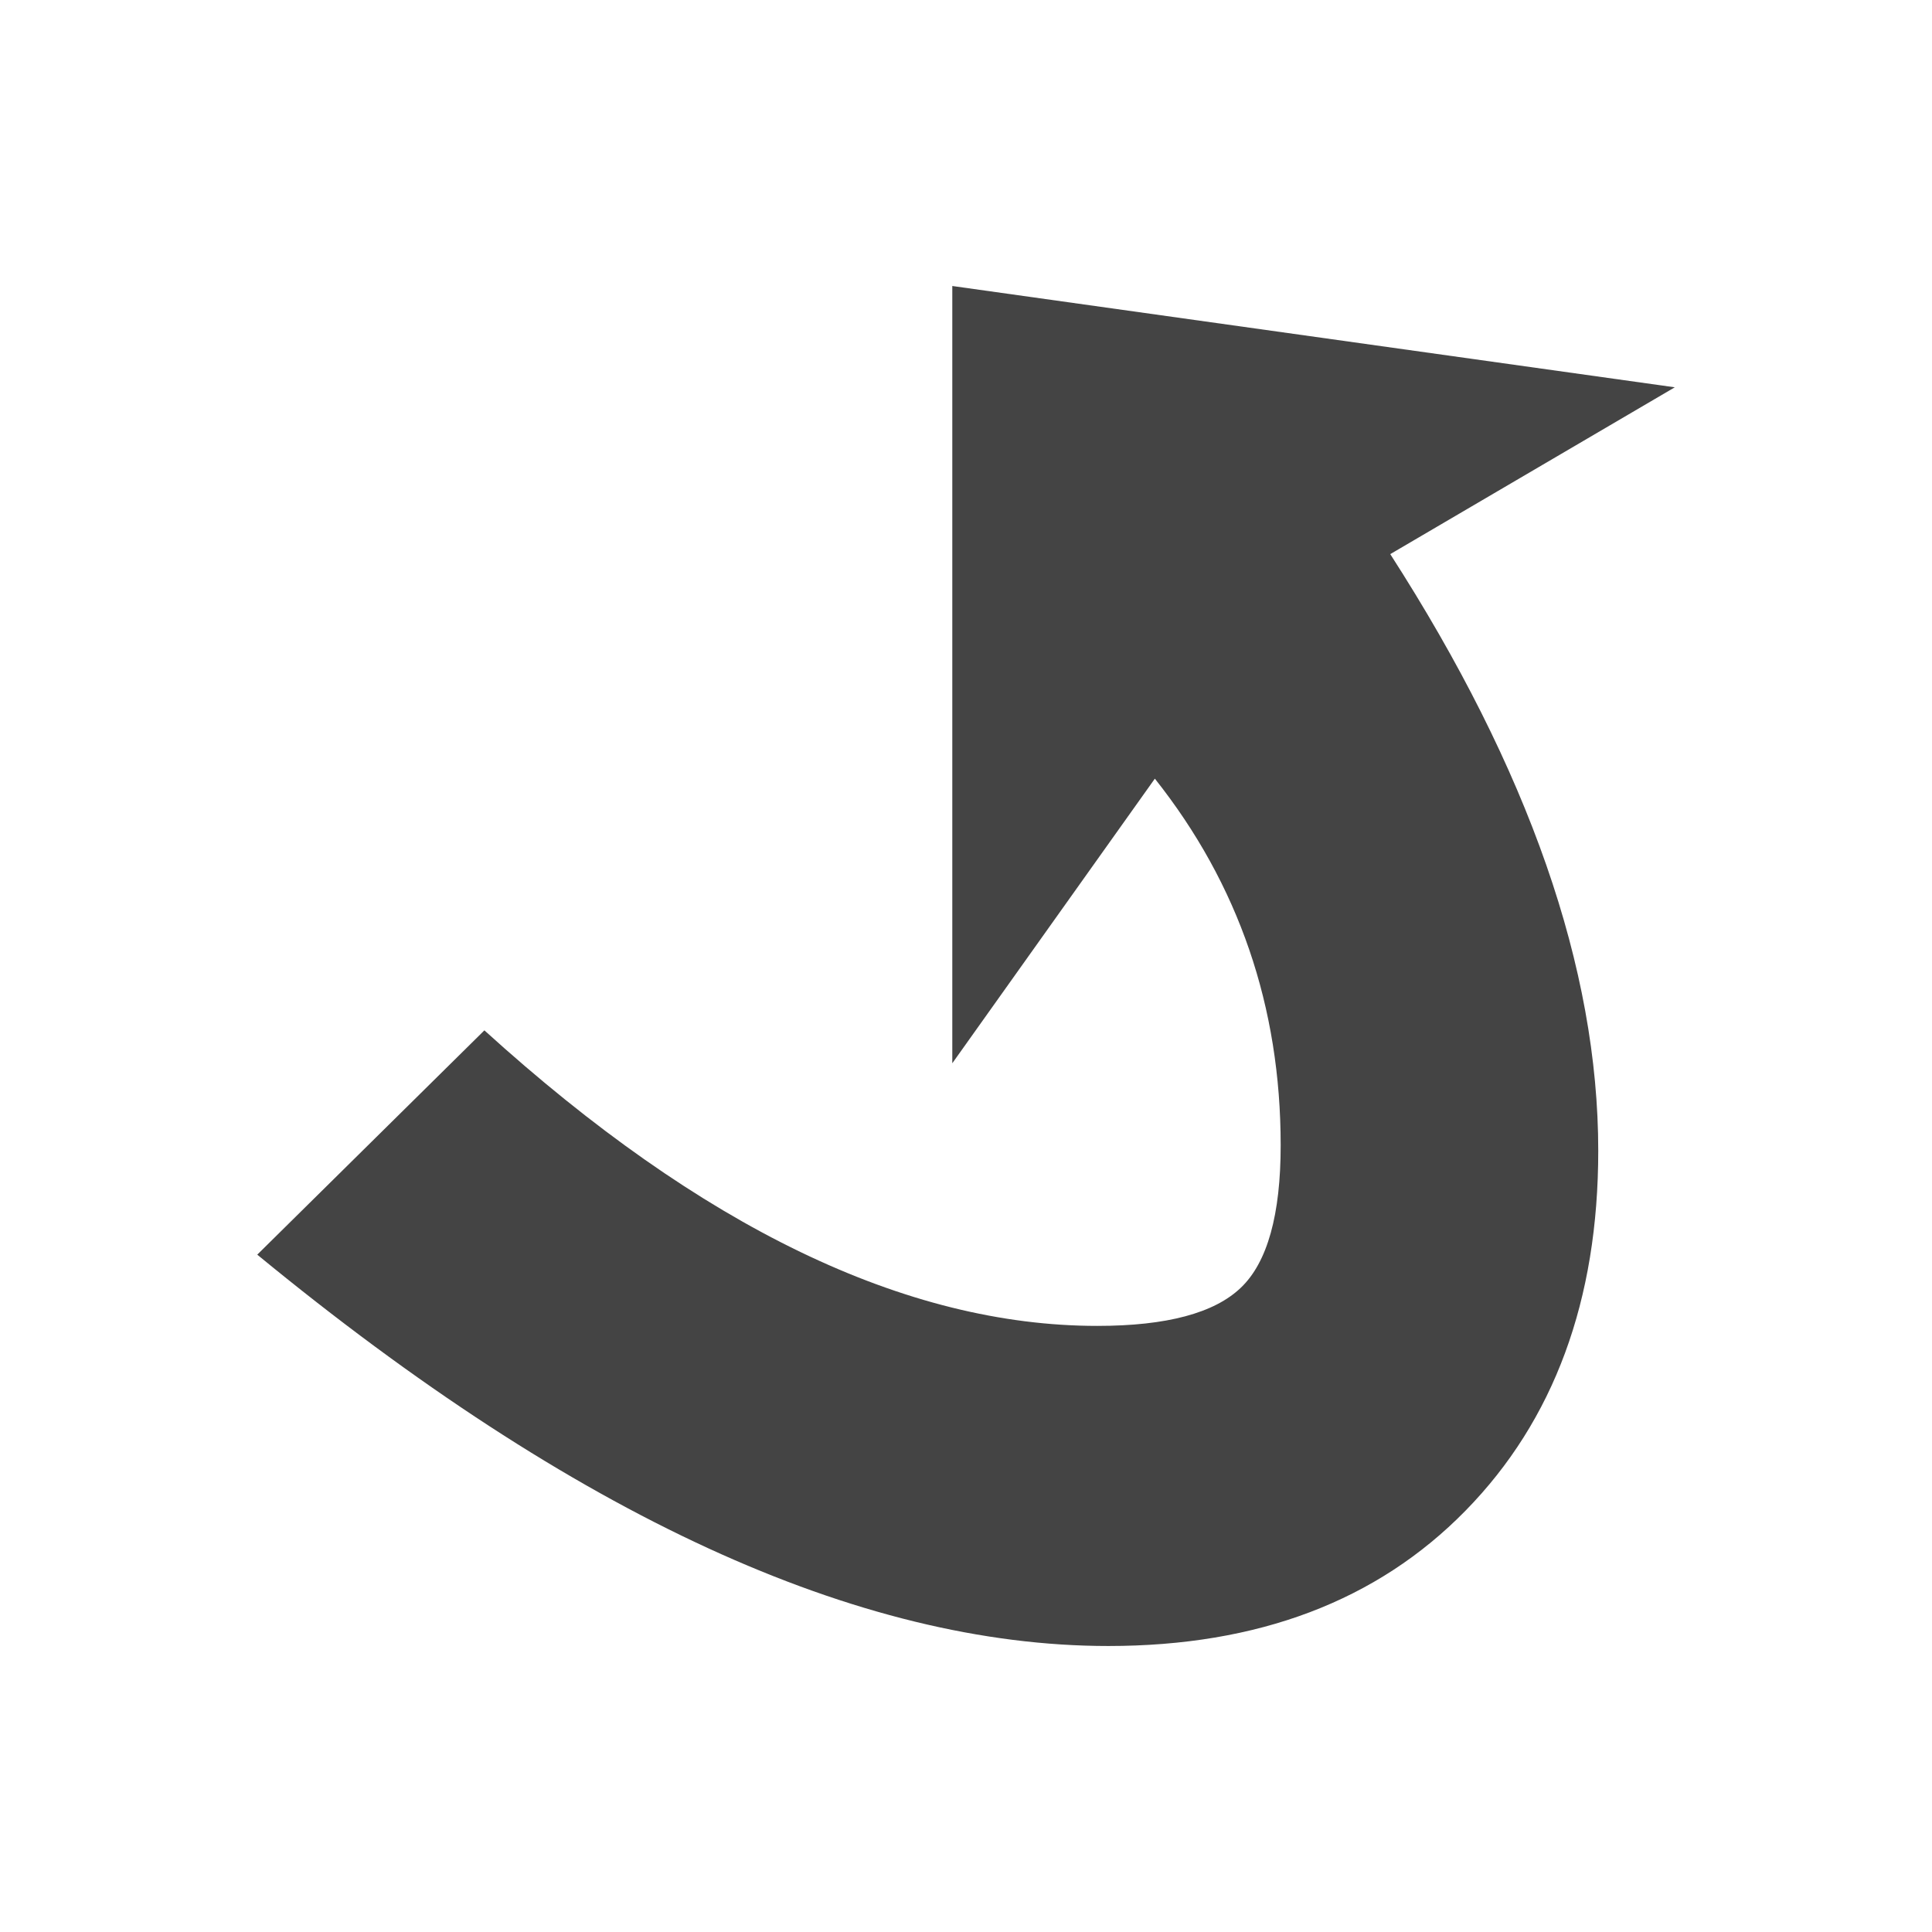
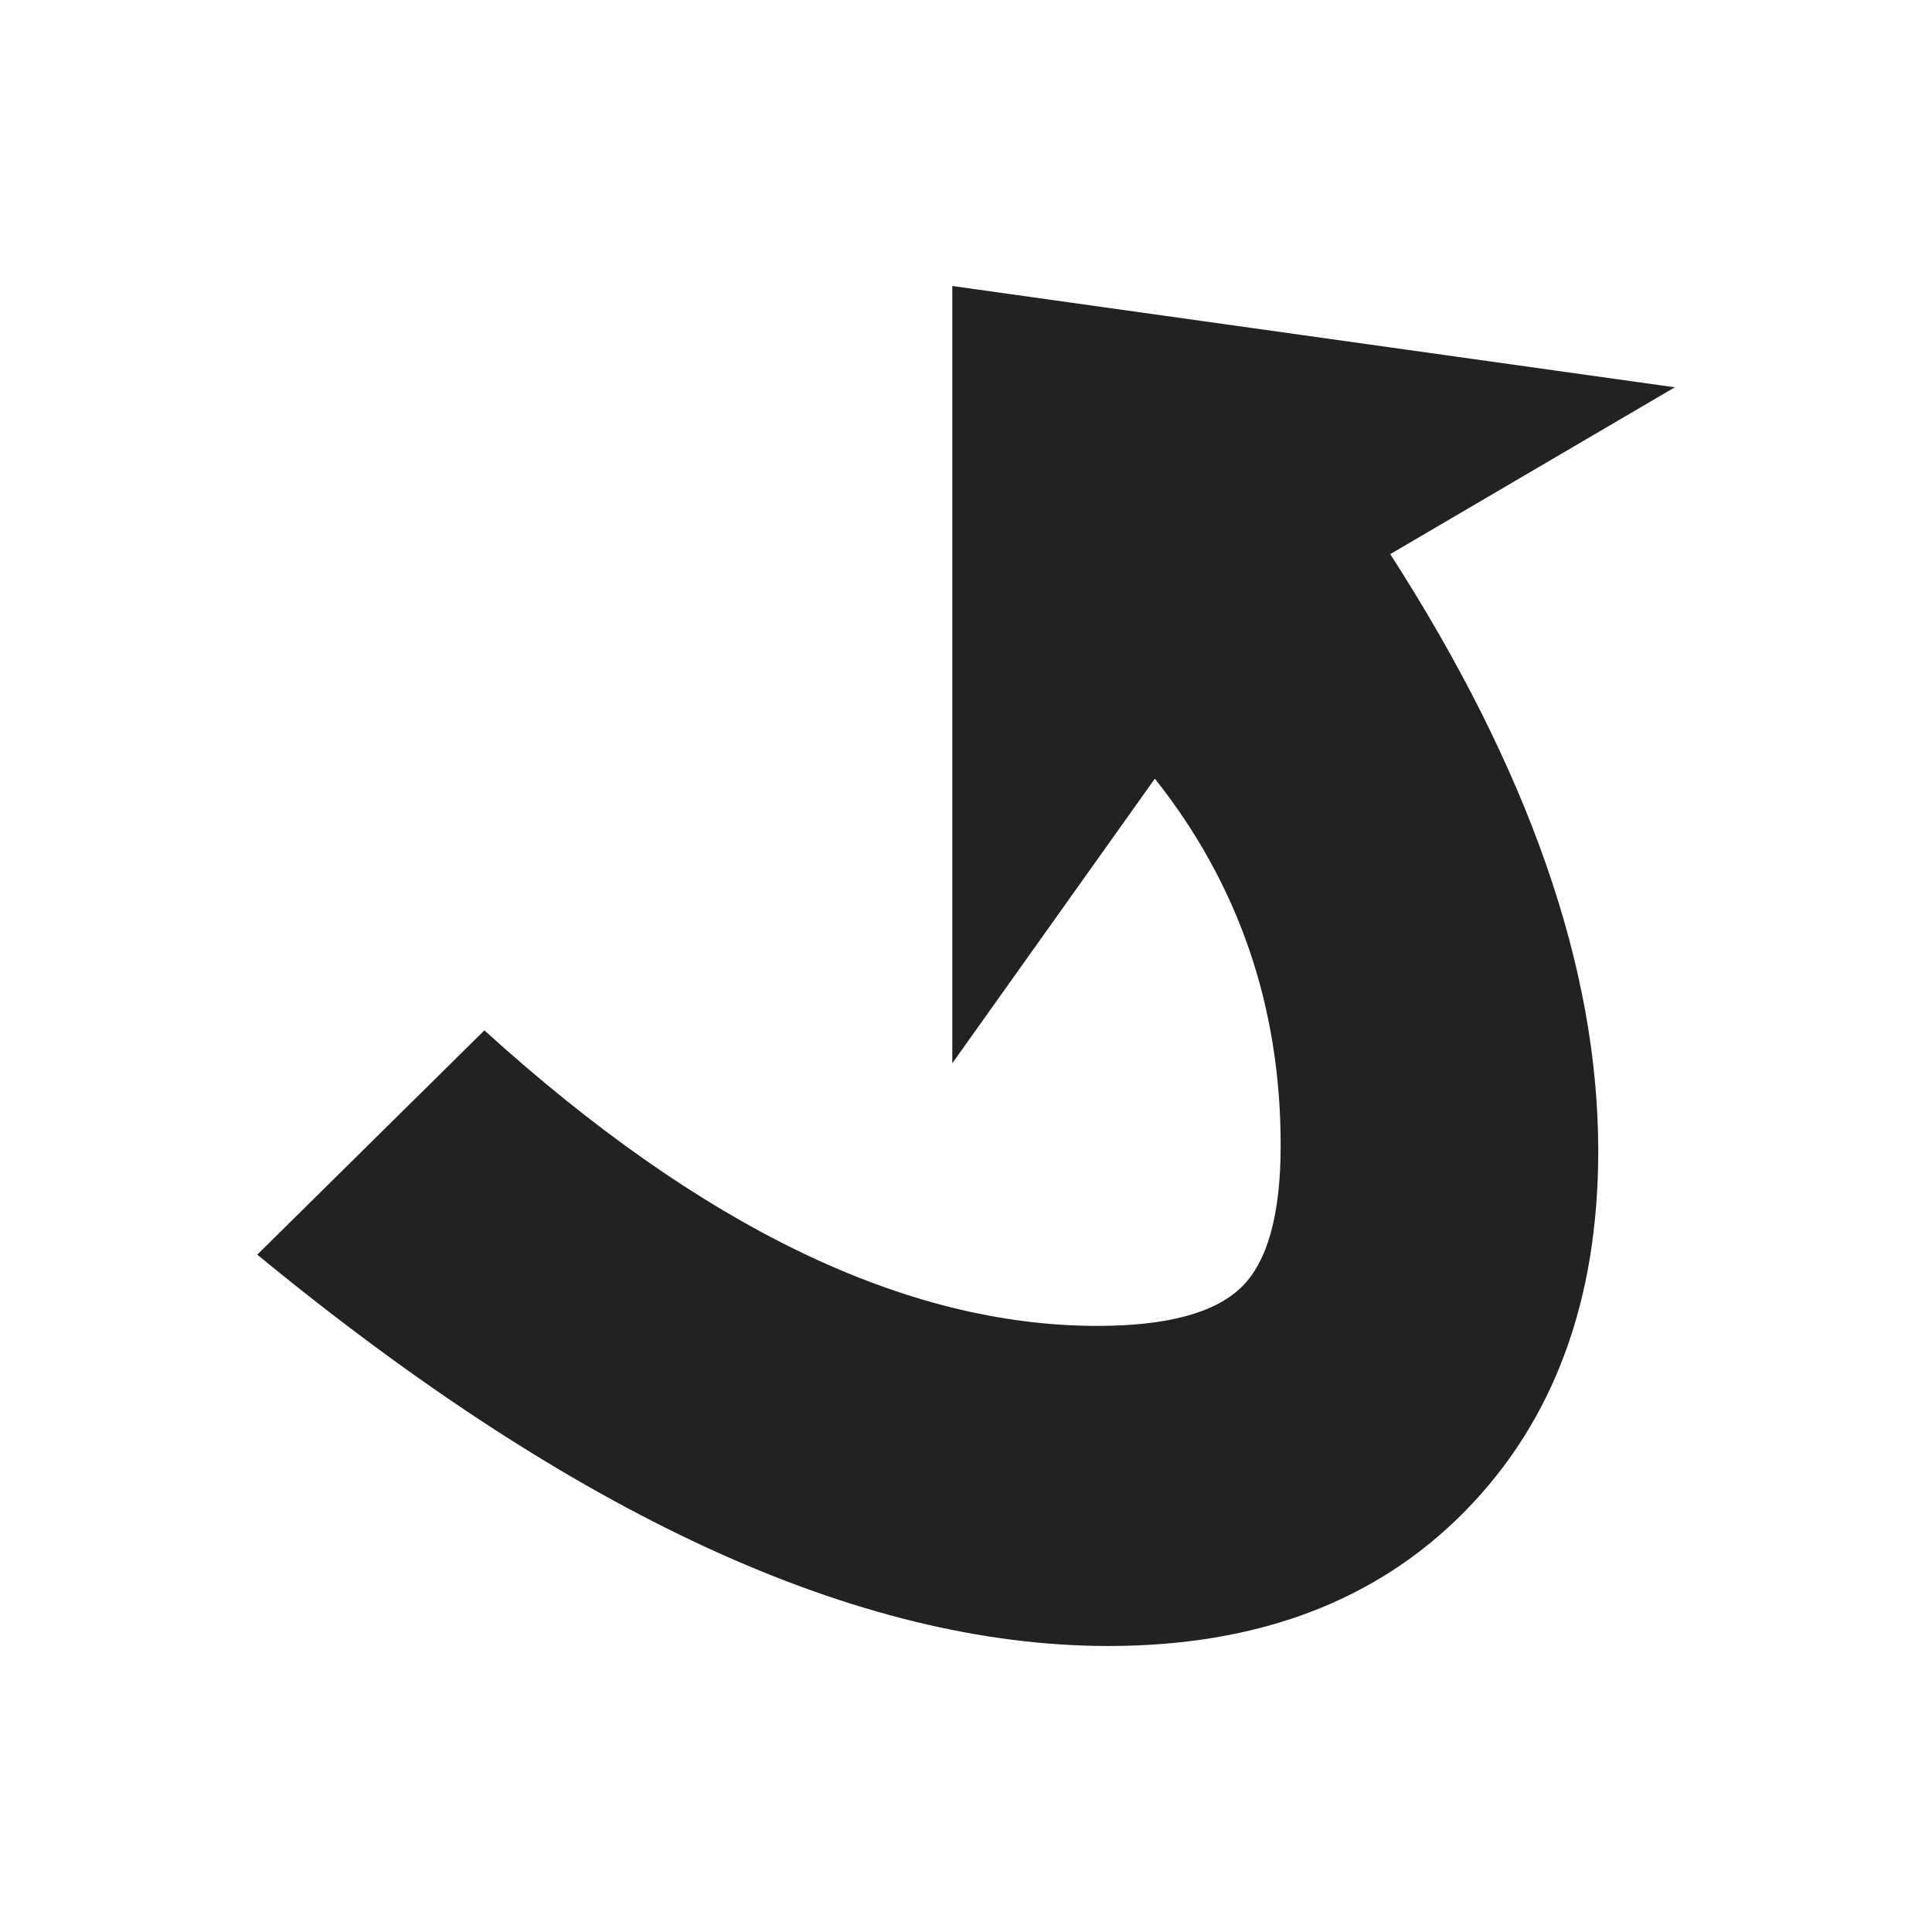
<svg xmlns="http://www.w3.org/2000/svg" version="1.1" width="32" height="32" viewBox="0 0 32 32">
-   <path fill="#444" d="M15.773 4.737v12.874l3.355-4.714c1.39 1.751 2.084 3.778 2.084 6.073 0 1.148-0.219 1.936-0.657 2.356-0.439 0.423-1.232 0.635-2.379 0.635-3.173 0-6.558-1.632-10.153-4.895l-3.762 3.715c5.258 4.323 9.956 6.482 14.097 6.482 2.477 0 4.451-0.746 5.916-2.242 1.465-1.495 2.198-3.485 2.198-5.96 0-3.022-1.15-6.316-3.445-9.883l4.713-2.763-11.967-1.678z" />
+   <path fill="#222" d="M15.773 4.737v12.874l3.355-4.714c1.39 1.751 2.084 3.778 2.084 6.073 0 1.148-0.219 1.936-0.657 2.356-0.439 0.423-1.232 0.635-2.379 0.635-3.173 0-6.558-1.632-10.153-4.895l-3.762 3.715c5.258 4.323 9.956 6.482 14.097 6.482 2.477 0 4.451-0.746 5.916-2.242 1.465-1.495 2.198-3.485 2.198-5.96 0-3.022-1.15-6.316-3.445-9.883l4.713-2.763-11.967-1.678z" />
</svg>
